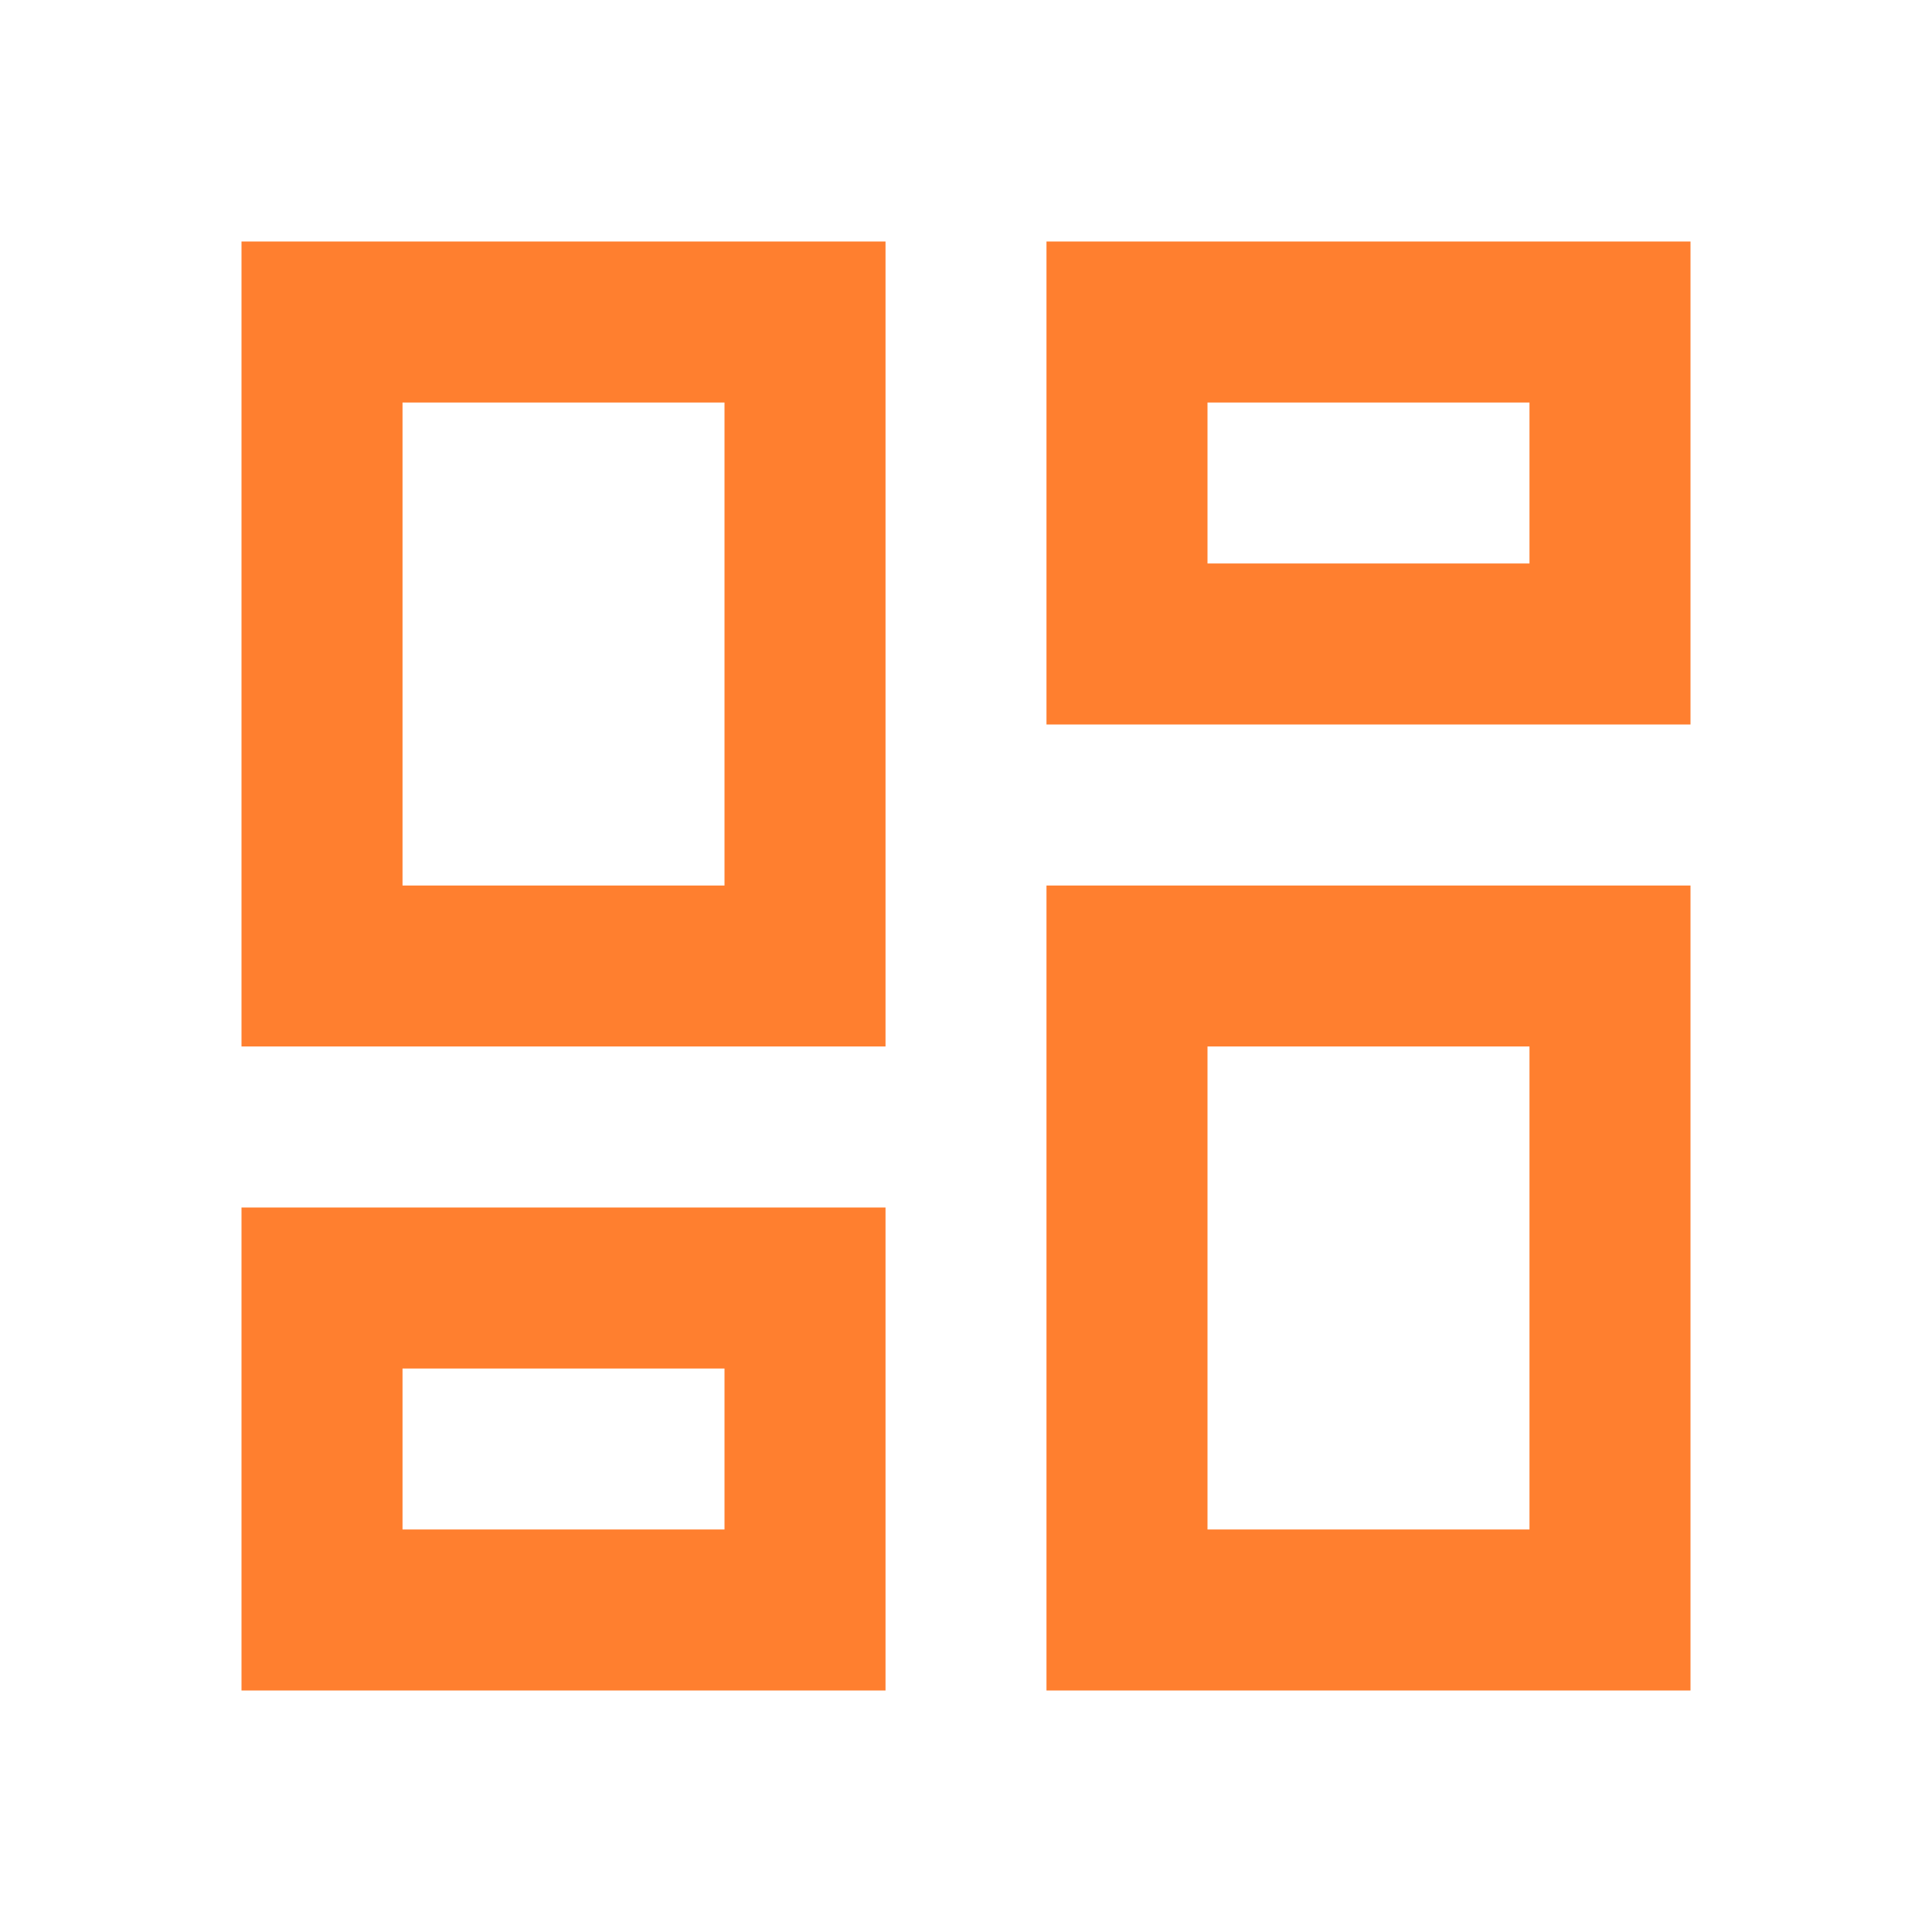
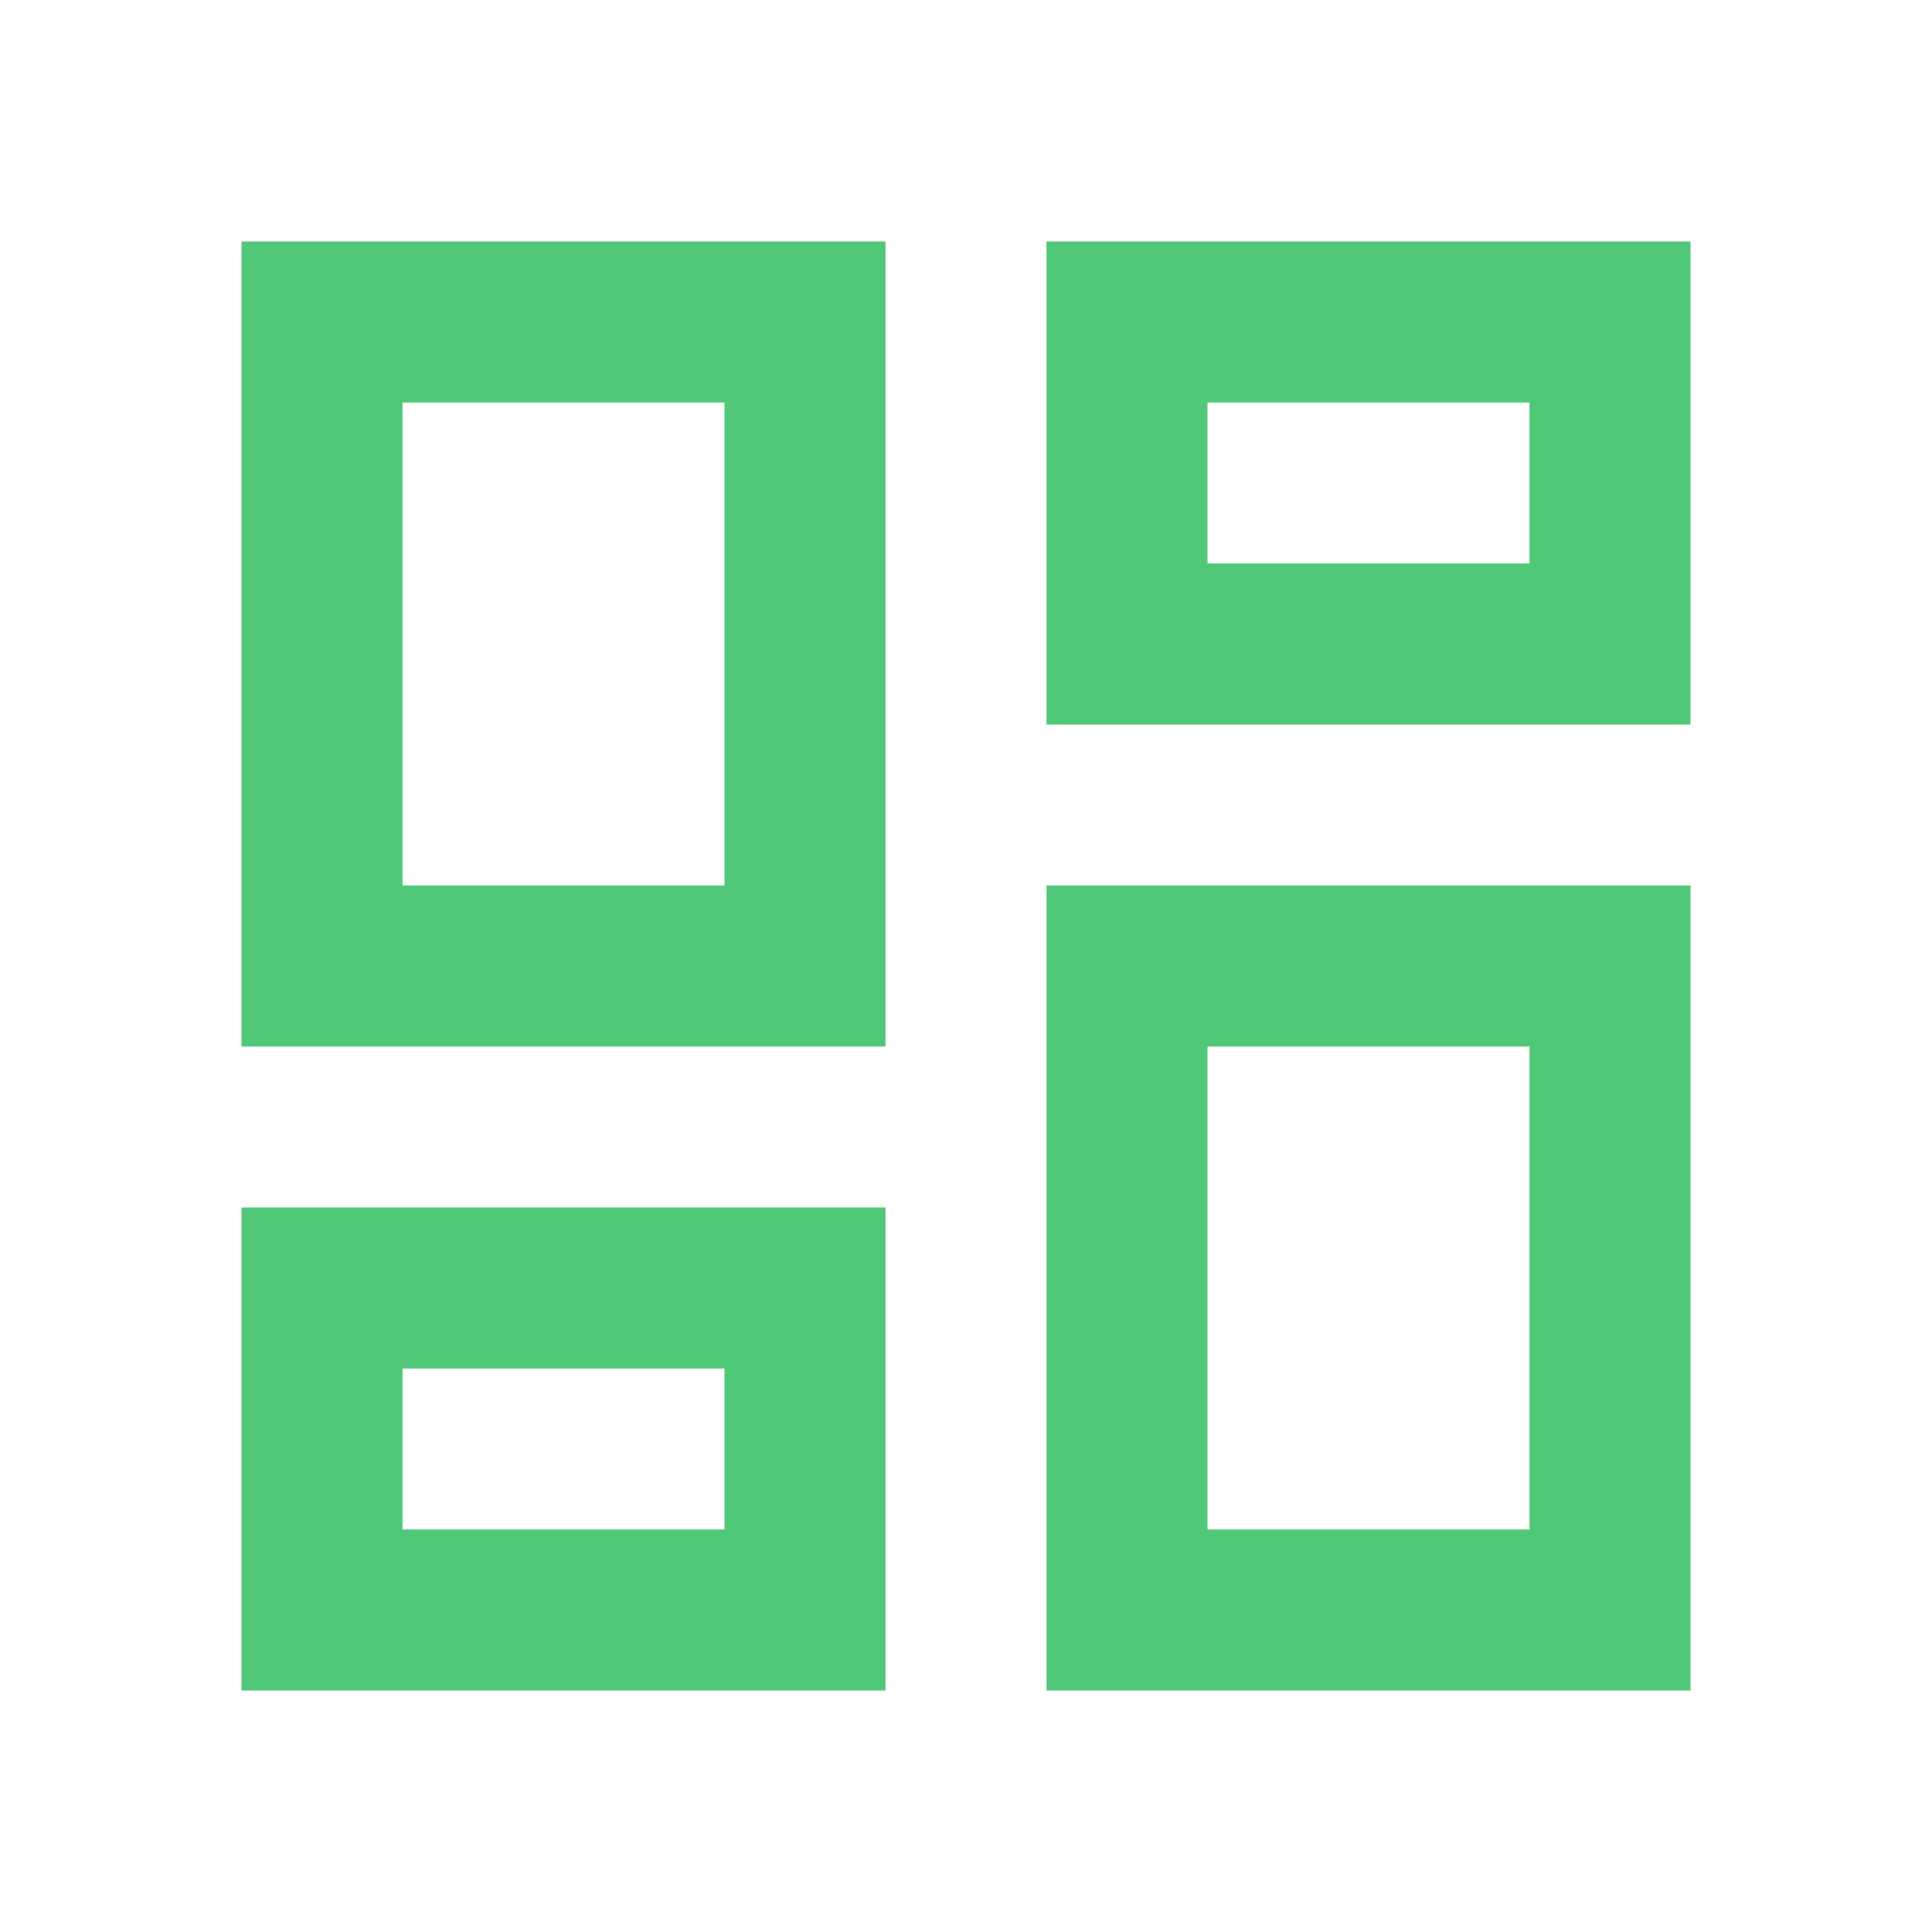
<svg xmlns="http://www.w3.org/2000/svg" width="32" height="32" viewBox="0 0 32 32" fill="none">
  <mask id="mask0_268_1191" style="mask-type:alpha" maskUnits="userSpaceOnUse" x="0" y="0" width="32" height="32">
    <rect width="32" height="32" fill="#D9D9D9" />
  </mask>
  <g mask="url(#mask0_268_1191)">
-     <path d="M17.333 12V4H28V12H17.333ZM4 17.333V4H14.667V17.333H4ZM17.333 28V14.667H28V28H17.333ZM4 28V20H14.667V28H4ZM6.667 14.667H12V6.667H6.667V14.667ZM20 25.333H25.333V17.333H20V25.333ZM20 9.333H25.333V6.667H20V9.333ZM6.667 25.333H12V22.667H6.667V25.333Z" fill="#FF7F2F" />
+     <path d="M17.333 12V4H28V12H17.333ZM4 17.333V4H14.667V17.333H4ZM17.333 28V14.667H28V28H17.333ZM4 28V20H14.667V28H4ZM6.667 14.667H12V6.667H6.667V14.667ZM20 25.333H25.333V17.333H20V25.333ZM20 9.333H25.333V6.667H20V9.333ZM6.667 25.333H12V22.667H6.667V25.333Z" fill="#50c878" />
  </g>
</svg>
